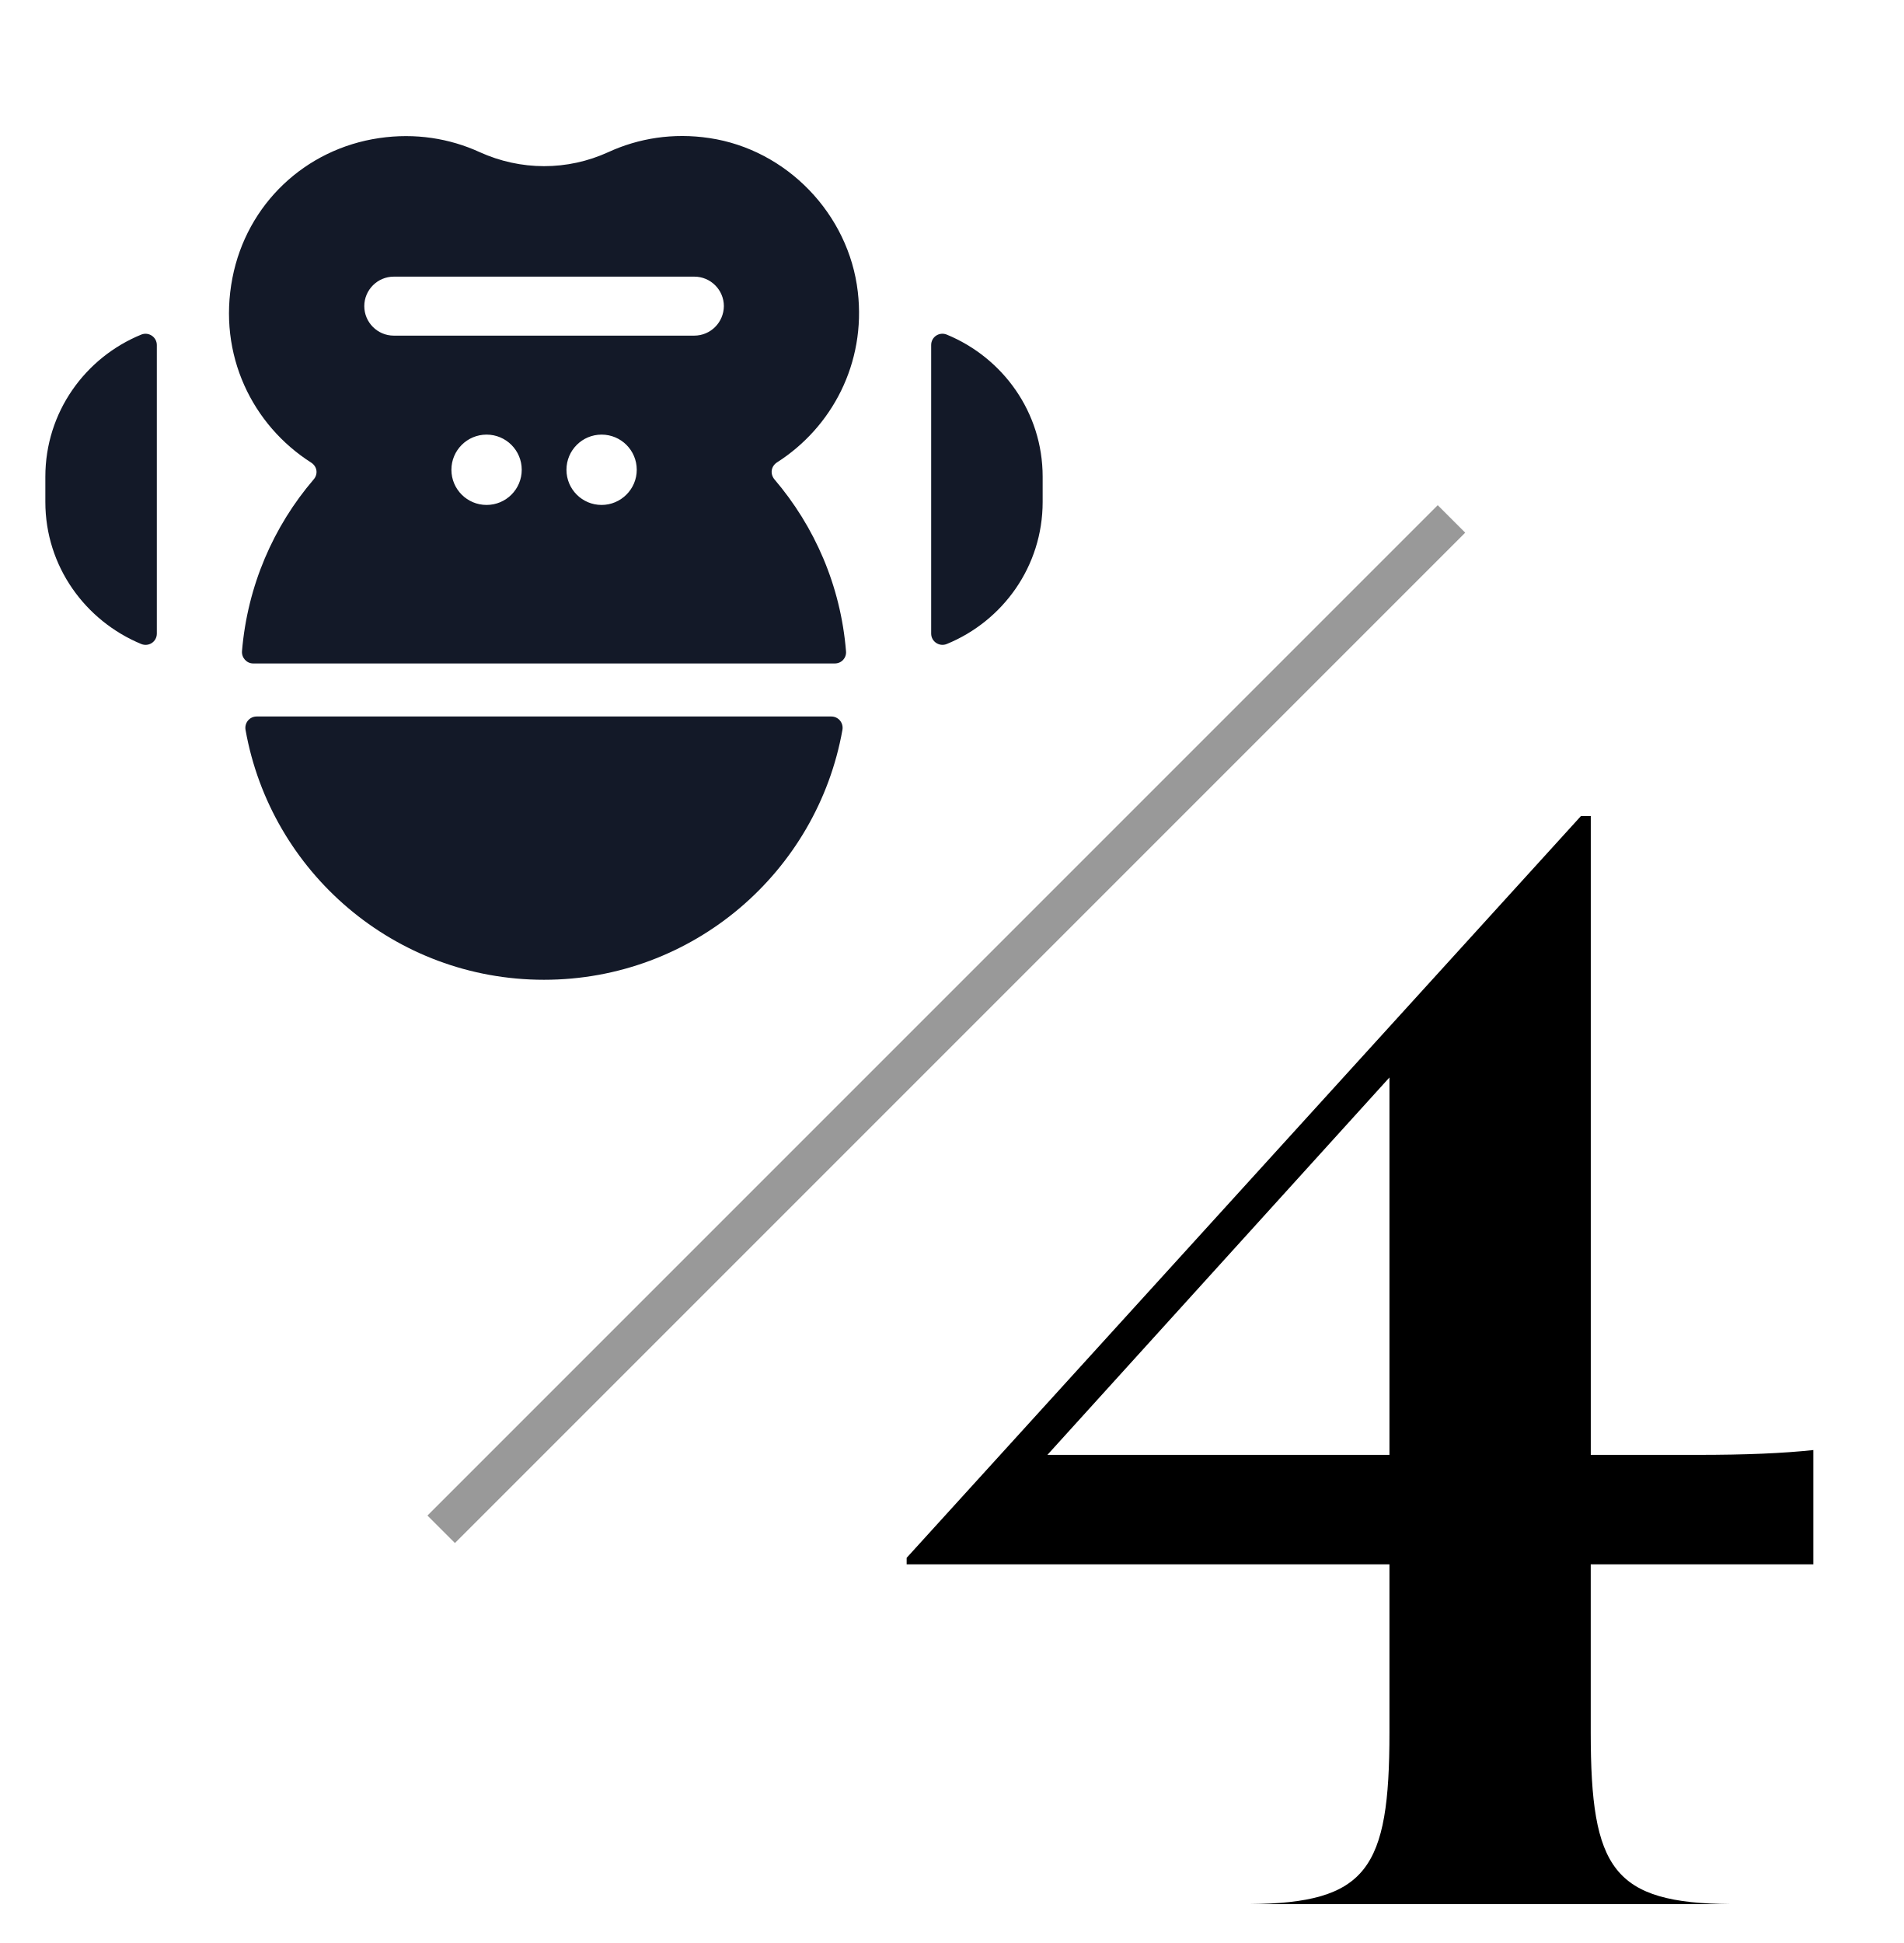
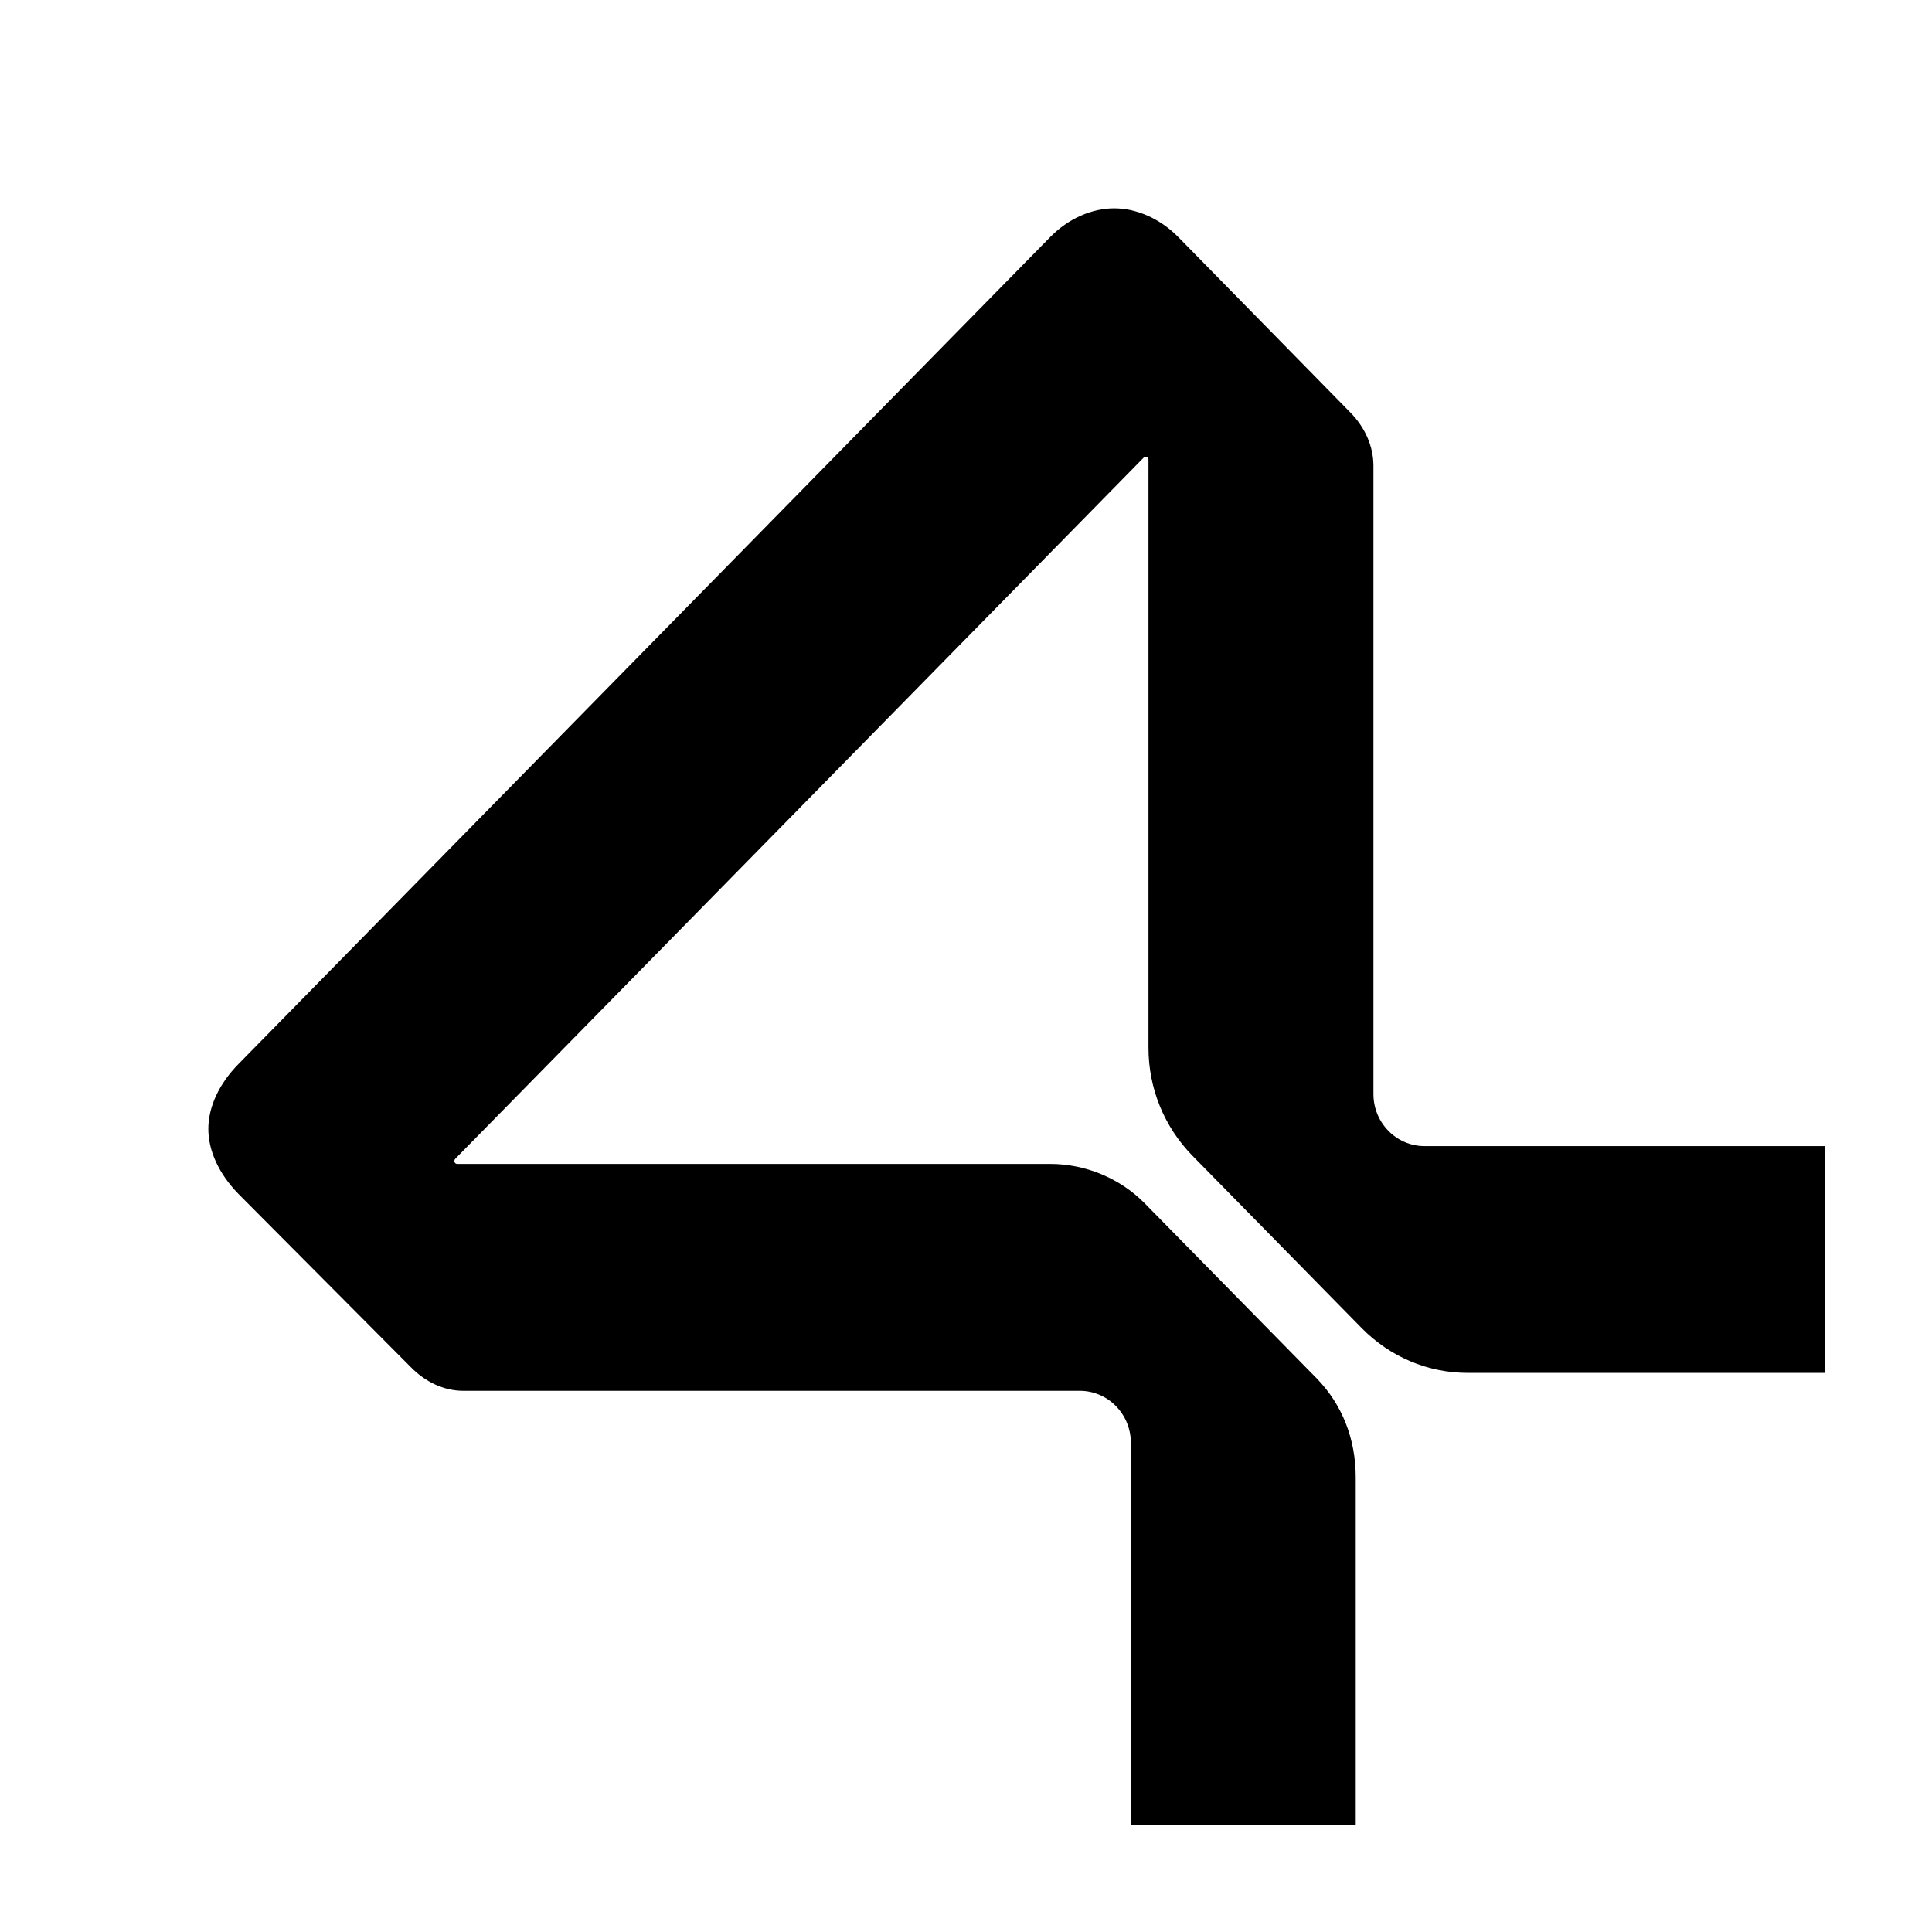
- <svg xmlns="http://www.w3.org/2000/svg" width="49" height="50" viewBox="0 0 49 50" fill="none">
-   <path fill-rule="evenodd" clip-rule="evenodd" d="M10.134 8.637H17.865C18.288 8.637 18.625 8.296 18.629 7.878C18.629 7.46 18.288 7.119 17.87 7.119H10.134C9.716 7.119 9.375 7.46 9.375 7.878C9.375 8.296 9.716 8.637 10.134 8.637ZM14.578 12.089C14.578 12.589 14.982 12.994 15.482 12.994C15.978 12.994 16.387 12.589 16.387 12.089C16.387 11.589 15.983 11.184 15.482 11.184C14.982 11.184 14.578 11.589 14.578 12.089ZM11.617 12.089C11.617 12.589 12.022 12.994 12.522 12.994C13.022 12.994 13.427 12.589 13.427 12.089C13.427 11.589 13.022 11.184 12.522 11.184C12.022 11.184 11.617 11.589 11.617 12.089ZM22.076 7.51C22.29 9.347 21.408 10.998 19.998 11.898C19.844 11.998 19.812 12.189 19.93 12.335C20.962 13.544 21.635 15.072 21.772 16.755C21.79 16.928 21.658 17.073 21.485 17.073H6.515C6.346 17.073 6.214 16.923 6.228 16.755C6.369 15.072 7.038 13.544 8.074 12.335C8.193 12.194 8.161 12.003 8.006 11.903C6.501 10.943 5.596 9.133 5.982 7.15C6.351 5.254 7.852 3.831 9.762 3.553C10.689 3.417 11.572 3.562 12.34 3.913C13.4 4.395 14.6 4.399 15.66 3.913C16.433 3.558 17.324 3.412 18.256 3.553C20.248 3.849 21.845 5.509 22.076 7.51ZM6.605 18.438H21.394C21.576 18.438 21.712 18.601 21.68 18.783C21.03 22.435 17.842 25.213 13.999 25.213C10.157 25.213 6.969 22.439 6.319 18.783C6.287 18.601 6.423 18.438 6.605 18.438ZM3.636 8.61C2.19 9.201 1.167 10.611 1.167 12.267V12.917C1.167 14.572 2.194 15.977 3.636 16.573C3.827 16.65 4.036 16.514 4.036 16.305V8.879C4.036 8.674 3.827 8.533 3.636 8.61ZM23.964 8.879C23.964 8.669 24.173 8.533 24.364 8.61C25.81 9.206 26.833 10.611 26.833 12.267V12.917C26.833 14.572 25.81 15.982 24.364 16.573C24.173 16.65 23.964 16.509 23.964 16.305V8.879Z" fill="#131928" />
-   <path fill-rule="evenodd" clip-rule="evenodd" d="M32.156 49H46.667V49H44.54C41.511 48.973 40.938 48.104 40.938 44.587V40.256H46.667V37.315C45.876 37.398 44.956 37.439 43.676 37.439H40.939V21H40.686L23.333 40.088V40.256H35.758V44.587C35.758 48.103 35.185 48.973 32.156 49ZM35.758 27.727V37.439H26.955L35.758 27.727Z" fill="black" />
-   <line opacity="0.4" x1="37.354" y1="13.354" x2="11.354" y2="39.354" stroke="black" />
+ <svg xmlns="http://www.w3.org/2000/svg" width="18" height="18" viewBox="0 0 18 18" fill="none">
+   <g clip-path="url(#clip0_4189_50289)">
+     <path d="M13.272 10.678C13.009 10.678 12.796 10.46 12.796 10.193V4.34C12.796 4.16 12.719 3.982 12.578 3.84L10.974 2.205C10.807 2.037 10.59 1.941 10.38 1.941C10.171 1.941 9.954 2.037 9.787 2.206L2.222 9.913C2.041 10.097 1.941 10.312 1.941 10.518C1.941 10.723 2.041 10.939 2.222 11.124L3.825 12.735C3.965 12.879 4.139 12.958 4.316 12.958H10.06C10.323 12.958 10.536 13.175 10.536 13.443V17H12.631V13.765C12.631 13.407 12.506 13.089 12.27 12.845L10.665 11.211C10.435 10.978 10.114 10.844 9.784 10.844H4.26C4.245 10.844 4.238 10.835 4.235 10.827C4.232 10.814 4.233 10.806 4.241 10.797L10.654 4.265C10.66 4.259 10.666 4.256 10.673 4.256C10.673 4.256 10.7 4.257 10.7 4.284V9.761C10.7 10.14 10.846 10.498 11.11 10.768L12.687 12.374C12.951 12.642 13.302 12.791 13.675 12.791H17V10.678H13.272H13.272Z" fill="black" />
+   </g>
+   <defs>
+     <clipPath id="clip0_4189_50289">
+       <rect width="15.059" height="15.059" fill="black" transform="translate(1.94141 1.94116)" />
+     </clipPath>
+   </defs>
</svg>
